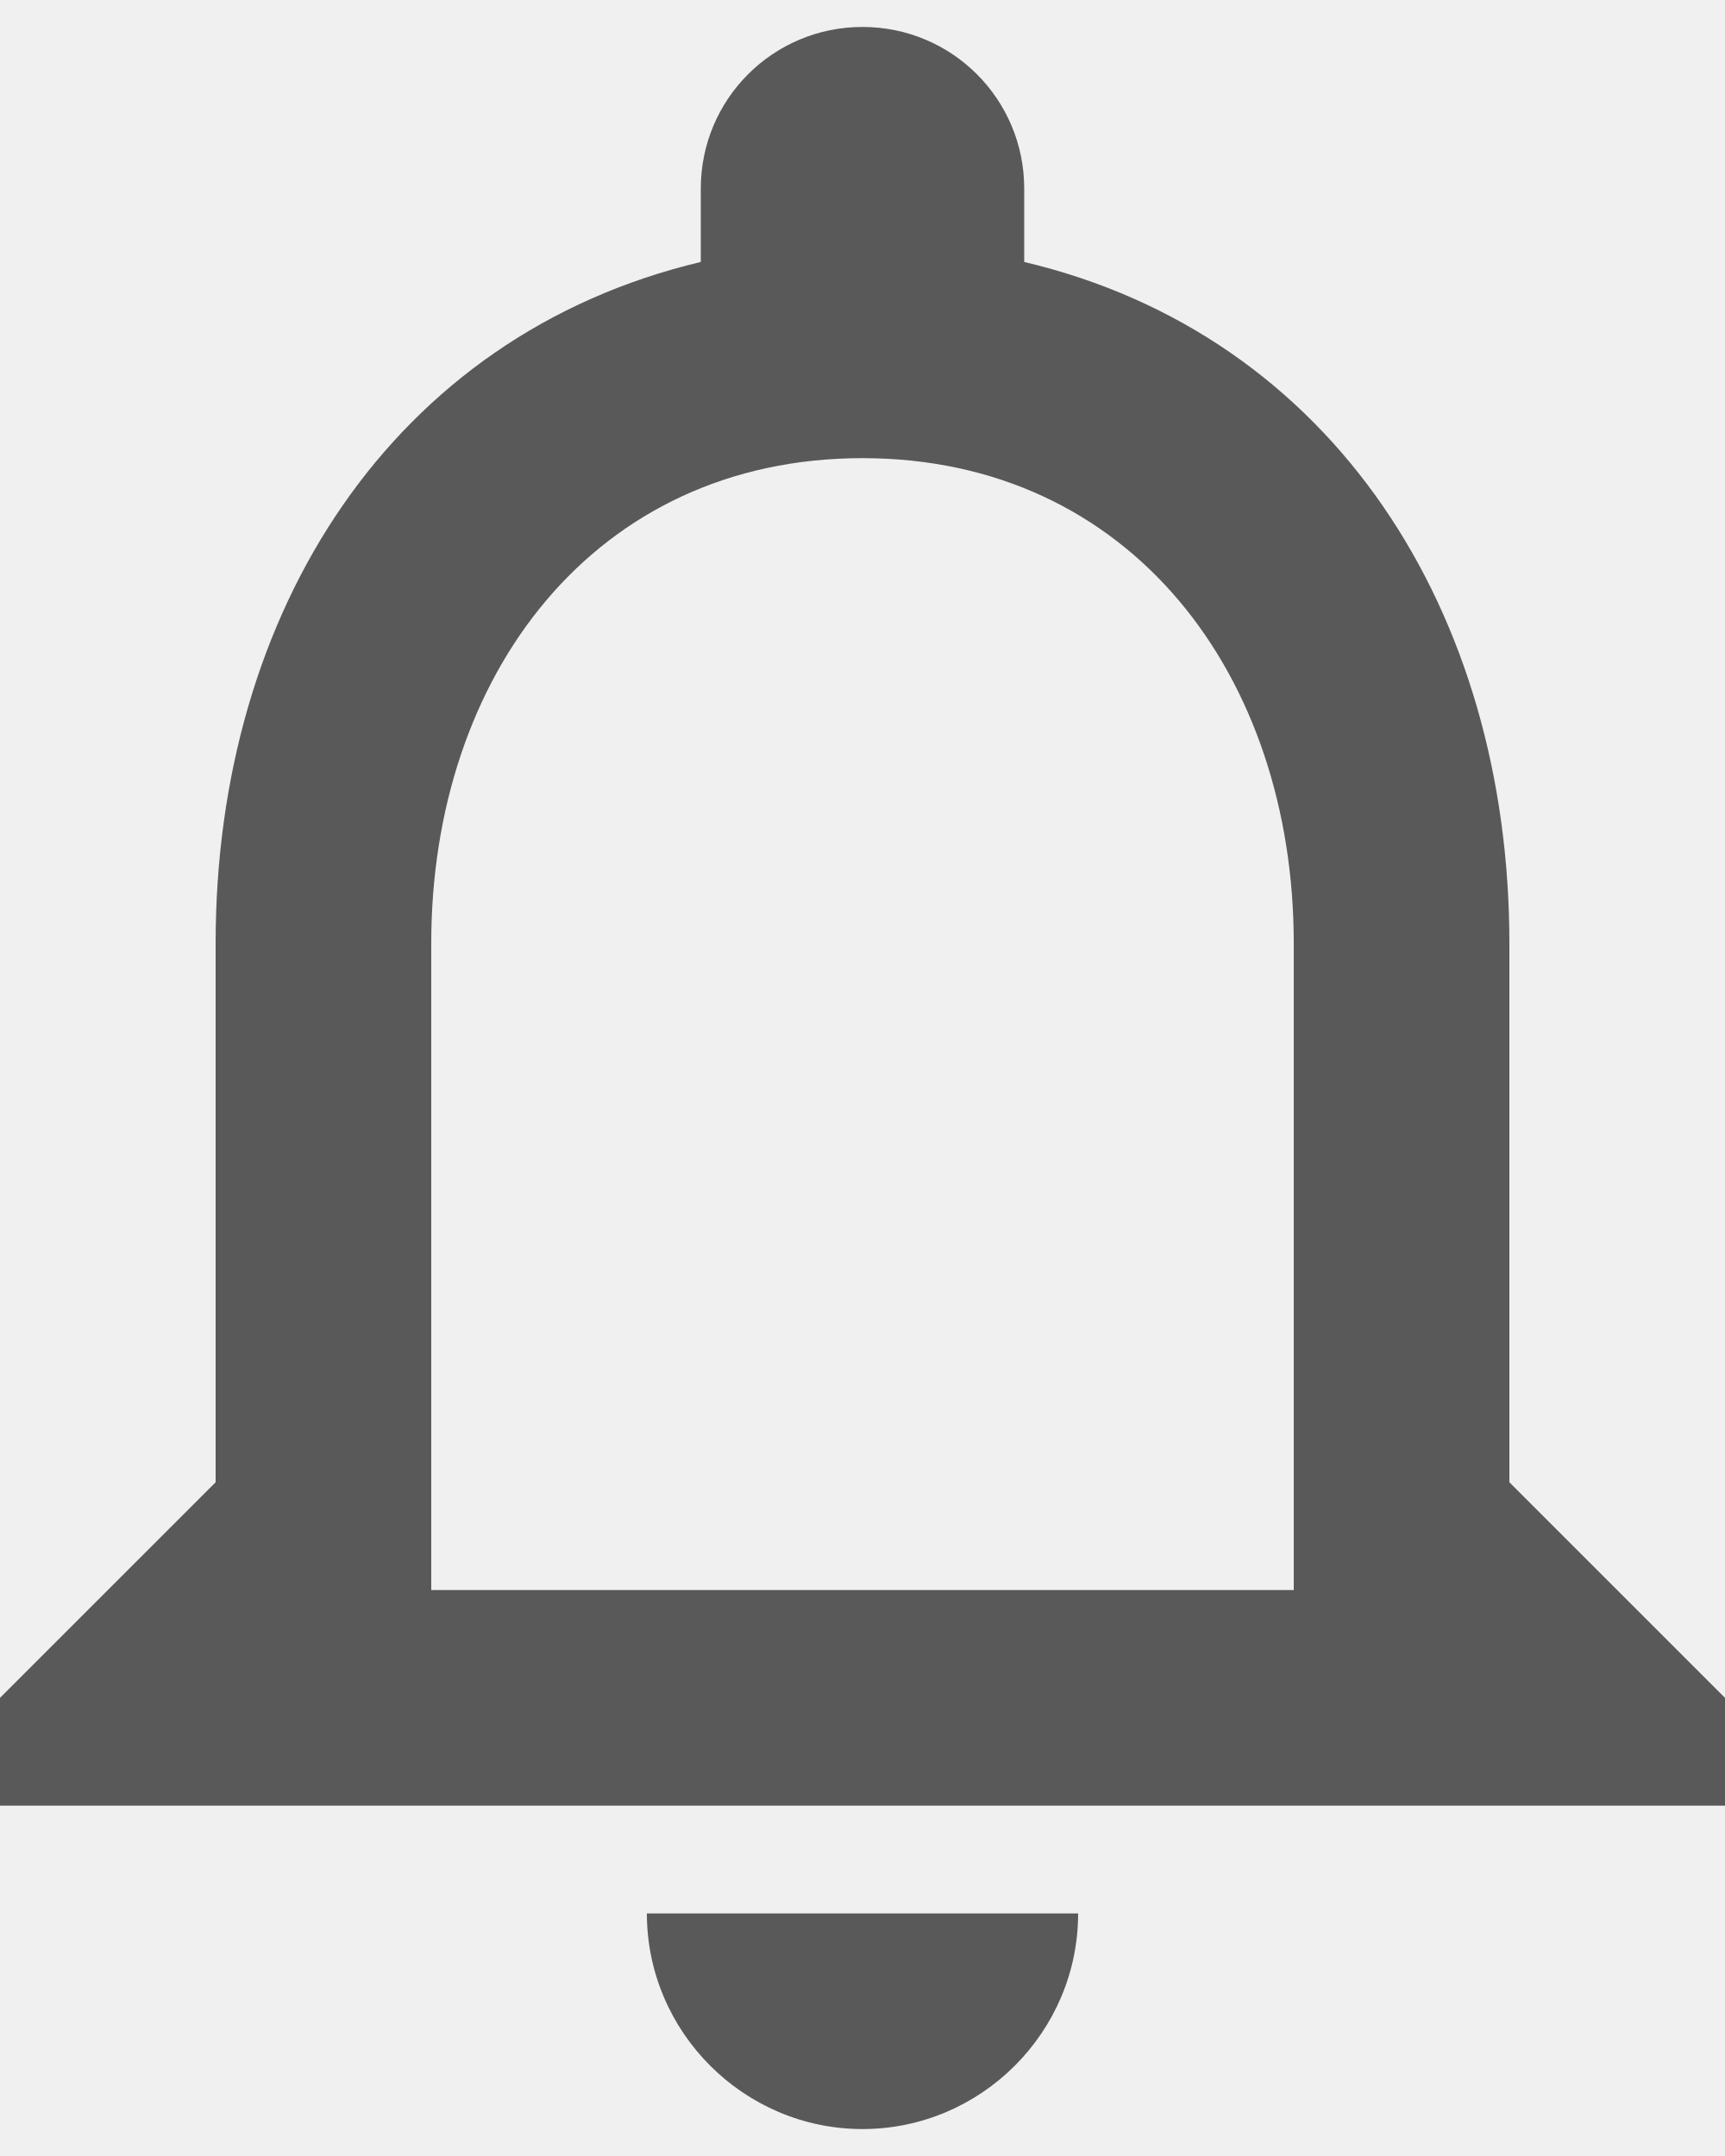
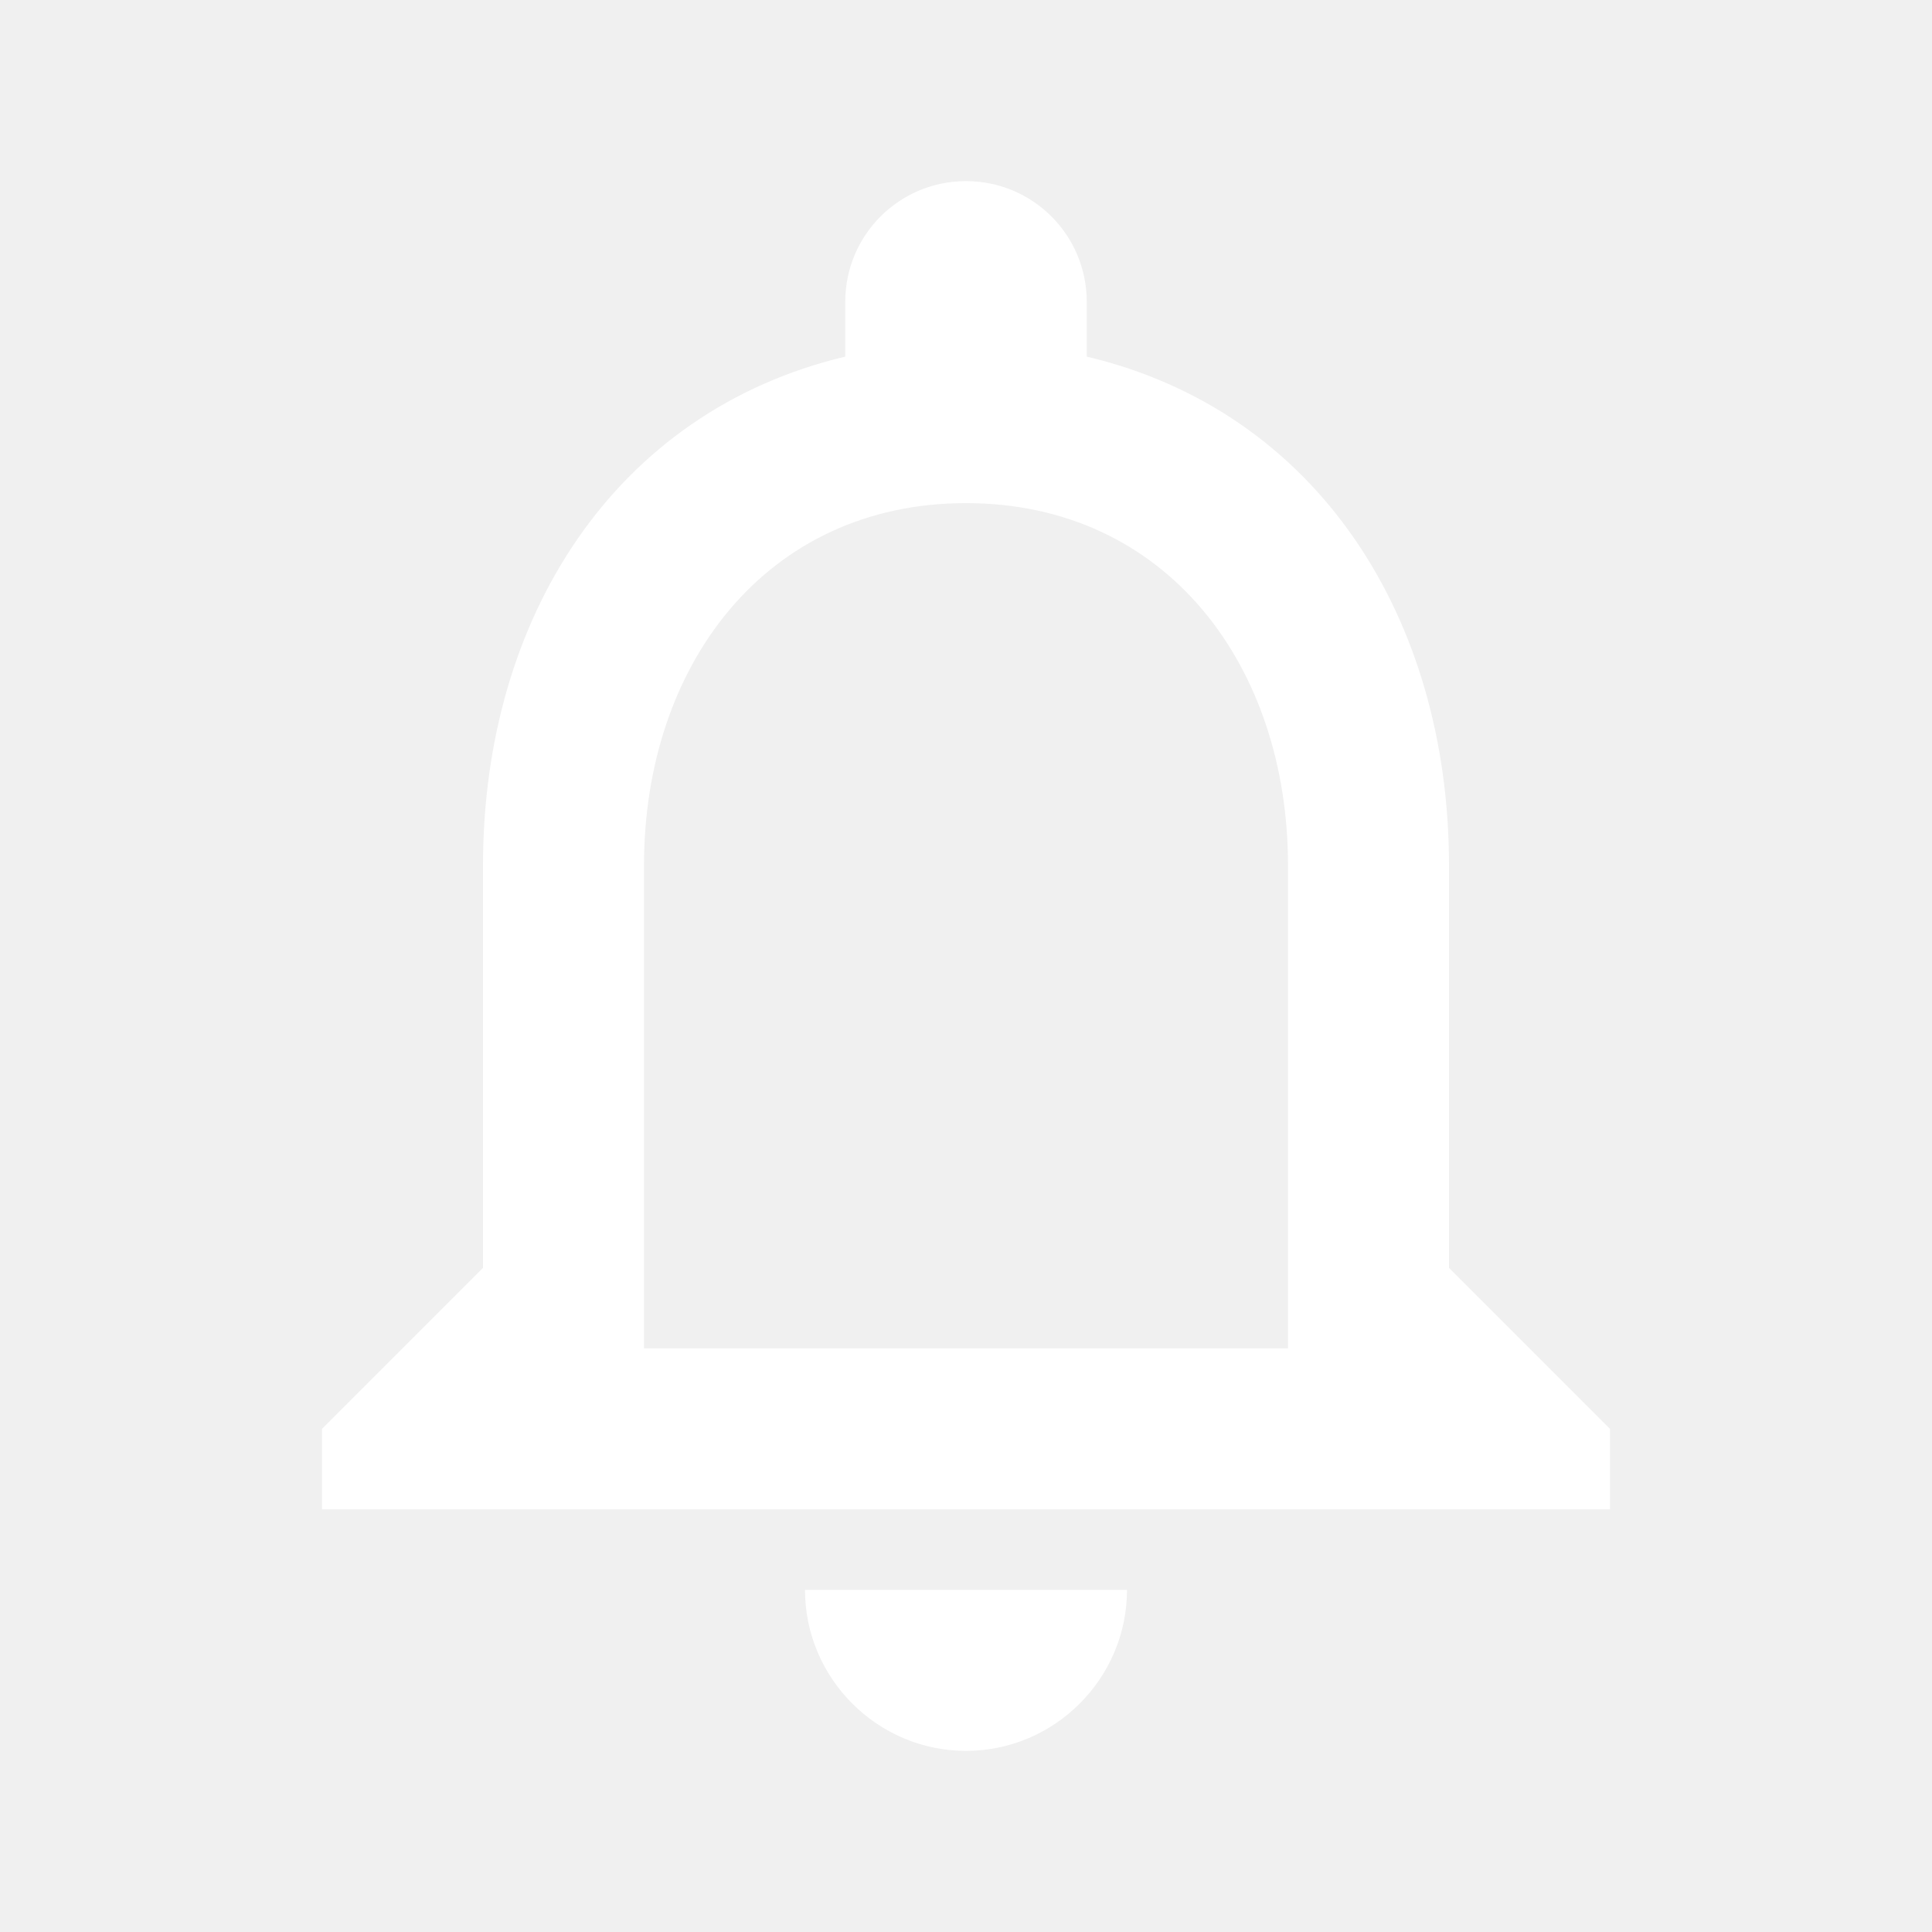
- <svg xmlns="http://www.w3.org/2000/svg" width="16" height="20" viewBox="0 0 16 20" fill="none">
-   <path d="M8 19.75C9.1 19.75 10 18.85 10 17.75H6C6 18.85 6.9 19.75 8 19.75ZM14 13.75V8.75C14 5.68 12.37 3.11 9.5 2.43V1.75C9.5 0.92 8.83 0.25 8 0.25C7.17 0.25 6.5 0.92 6.5 1.75V2.43C3.64 3.11 2 5.67 2 8.75V13.75L0 15.75V16.75H16V15.75L14 13.75ZM12 14.75H4V8.75C4 6.27 5.51 4.25 8 4.25C10.49 4.25 12 6.27 12 8.75V14.75Z" fill="#595959" />
+ <svg xmlns="http://www.w3.org/2000/svg" width="24" height="24" viewBox="0 0 24 24" fill="none">
+   <path d="M12 21.75C13.1 21.75 14 20.85 14 19.75H10C10 20.85 10.9 21.75 12 21.75ZM18 15.75V10.75C18 7.68 16.37 5.11 13.5 4.43V3.75C13.5 2.92 12.83 2.25 12 2.25C11.17 2.25 10.5 2.92 10.5 3.75V4.43C7.64 5.11 6 7.67 6 10.75V15.75L4 17.75V18.75H20V17.75L18 15.75ZM16 16.75H8V10.75C8 8.27 9.51 6.25 12 6.25C14.49 6.25 16 8.27 16 10.75V16.75Z" fill="white" />
</svg>
